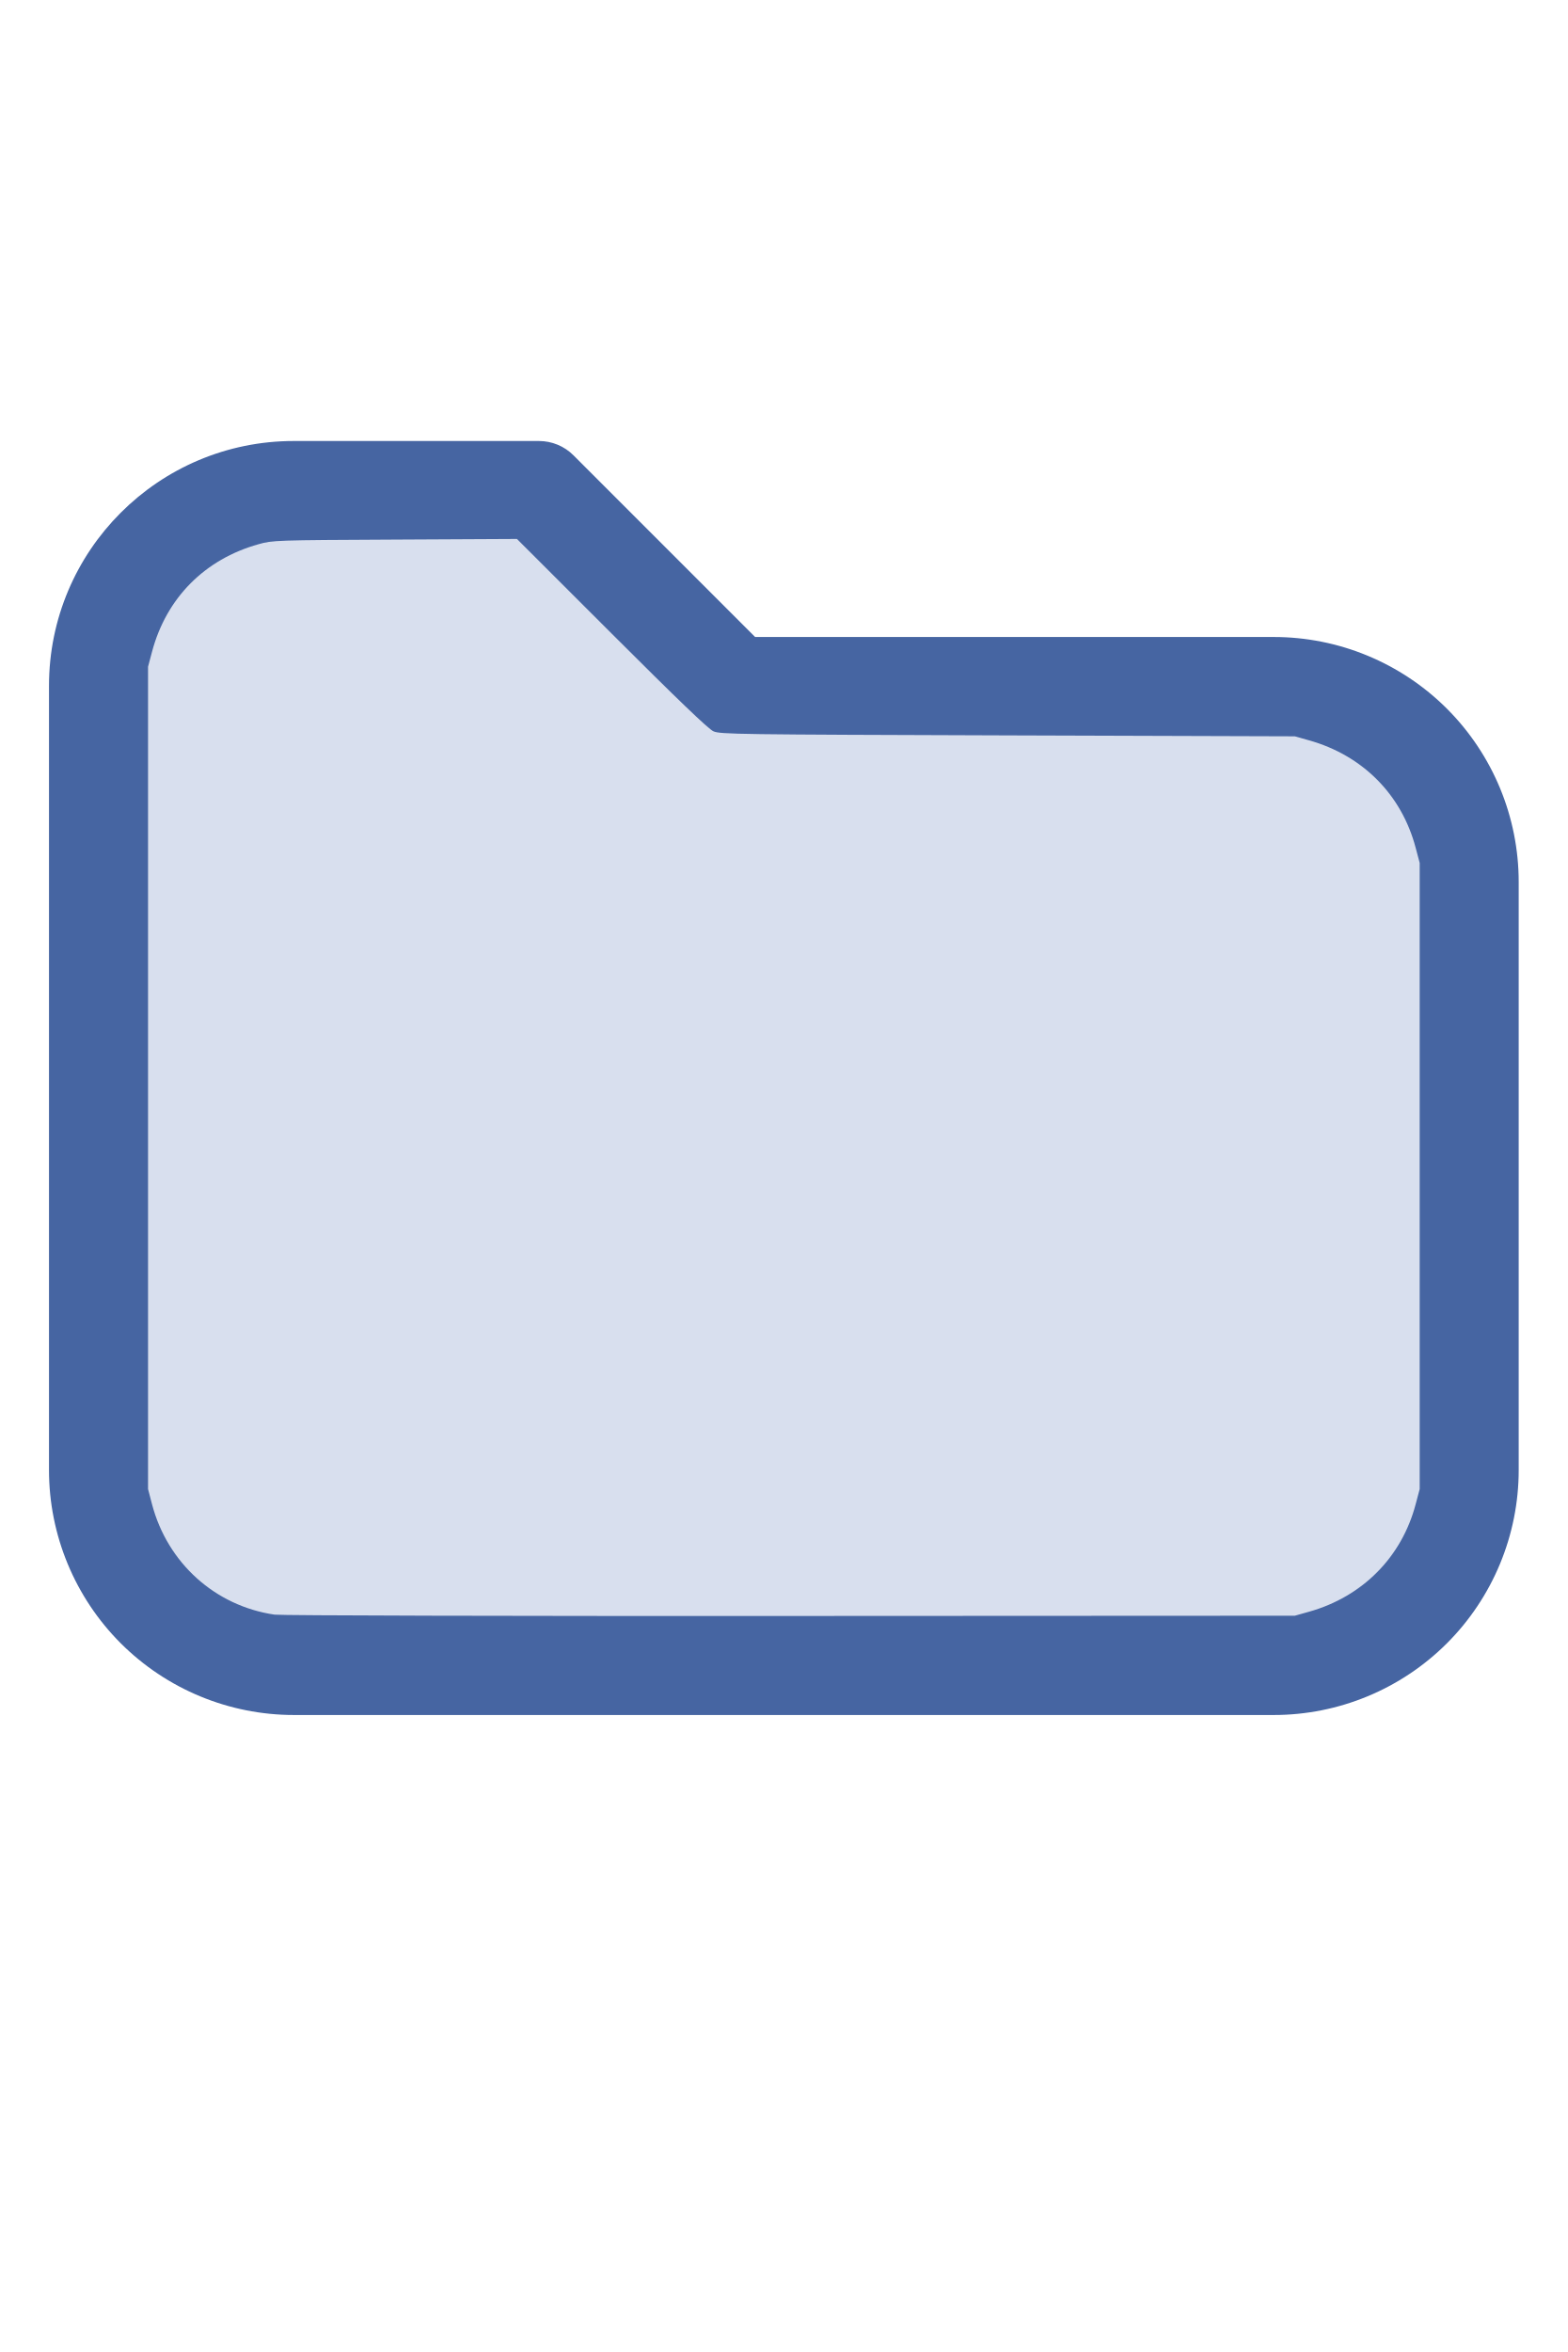
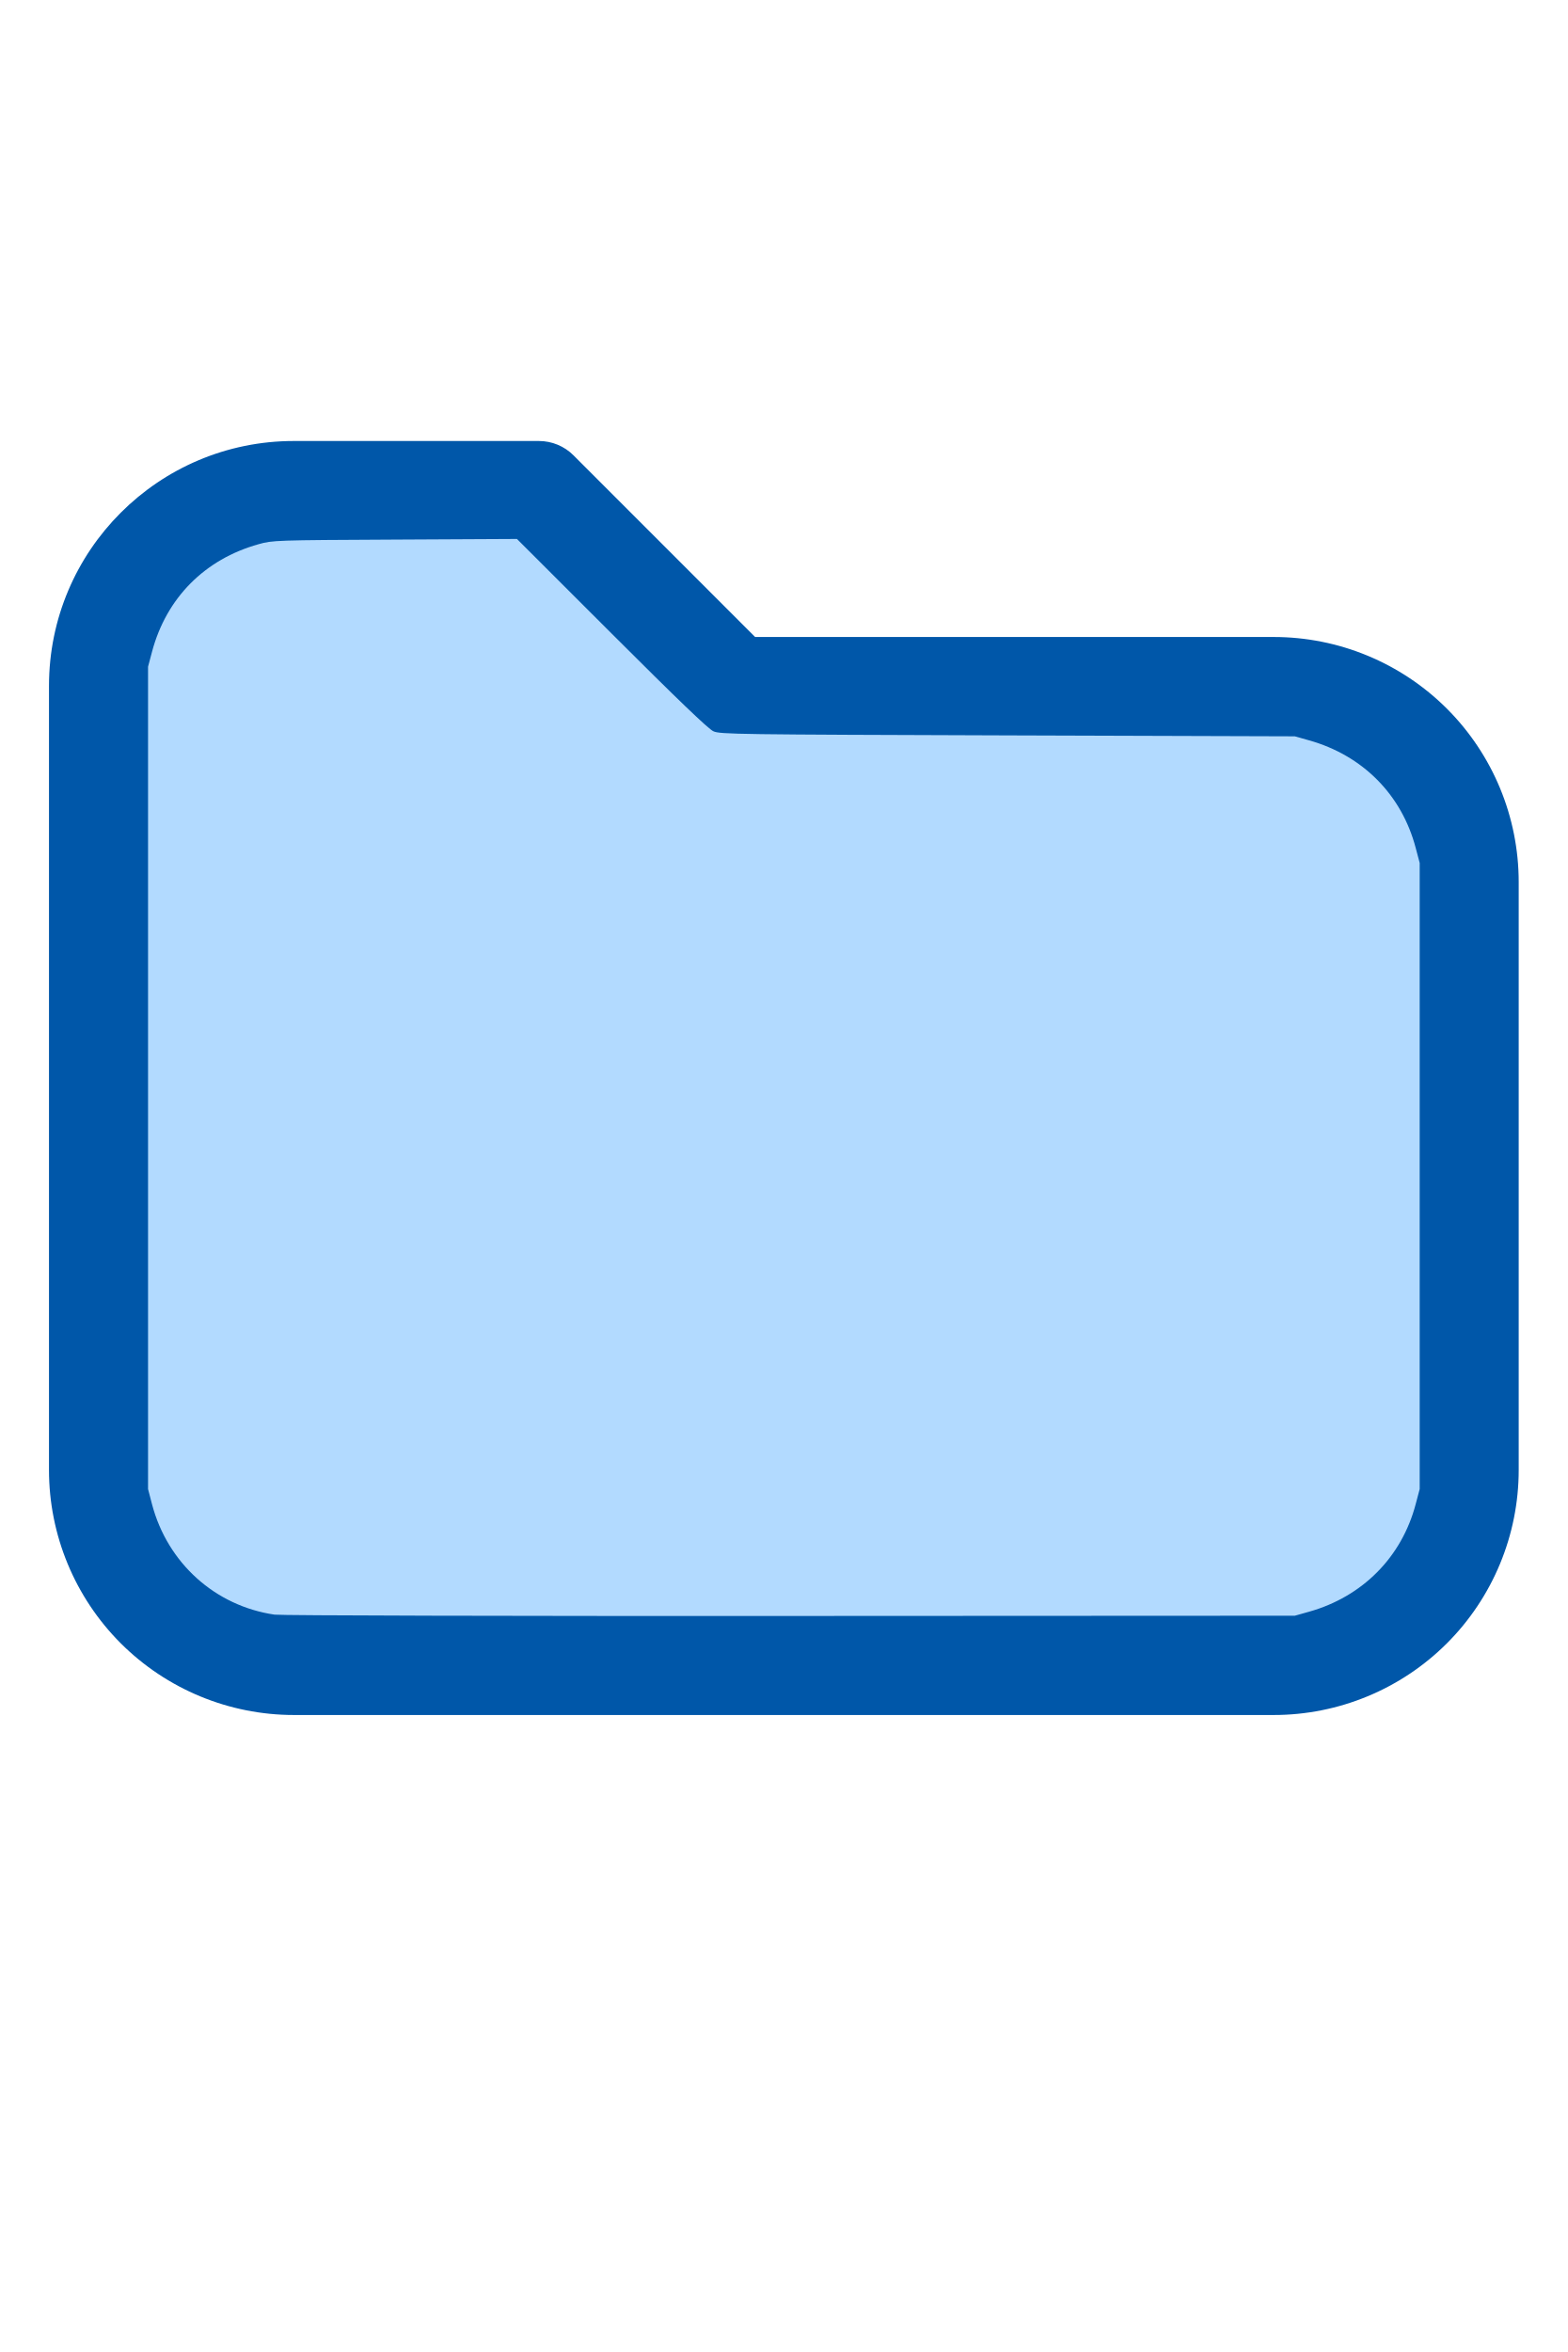
<svg xmlns="http://www.w3.org/2000/svg" version="1.1" width="16" height="24" viewBox="0 0 32 32" xml:space="preserve">
-   <g style="fill:#4665A2;">
+   <g style="fill:#0057A9;">
    <path d="M1,5.998l-0,16.002c-0,1.326 0.527,2.598 1.464,3.536c0.938,0.937 2.21,1.464 3.536,1.464c5.322,0 14.678,-0 20,0c1.326,0 2.598,-0.527 3.536,-1.464c0.937,-0.938 1.464,-2.21 1.464,-3.536c0,-3.486 0,-8.514 0,-12c0,-1.326 -0.527,-2.598 -1.464,-3.536c-0.938,-0.937 -2.21,-1.464 -3.536,-1.464c-0,0 -10.586,0 -10.586,0c0,-0 -3.707,-3.707 -3.707,-3.707c-0.187,-0.188 -0.442,-0.293 -0.707,-0.293l-5.002,0c-2.76,0 -4.998,2.238 -4.998,4.998Zm2,-0l-0,16.002c-0,0.796 0.316,1.559 0.879,2.121c0.562,0.563 1.325,0.879 2.121,0.879l20,0c0.796,0 1.559,-0.316 2.121,-0.879c0.563,-0.562 0.879,-1.325 0.879,-2.121c0,-3.486 0,-8.514 0,-12c0,-0.796 -0.316,-1.559 -0.879,-2.121c-0.562,-0.563 -1.325,-0.879 -2.121,-0.879c-7.738,0 -11,0 -11,0c-0.265,0 -0.52,-0.105 -0.707,-0.293c-0,0 -3.707,-3.707 -3.707,-3.707c-0,0 -4.588,0 -4.588,0c-1.656,0 -2.998,1.342 -2.998,2.998Z" />
  </g>
-   <g style="fill:#D8DFEE;stroke-width:0;">
+   <g style="fill:#B2DAFF;stroke-width:0;">
    <path d="M 5.606,24.952 C 4.392,24.775 3.42,23.9 3.103,22.699 L 3.022,22.389 V 13.998 5.606 L 3.104,5.298 C 3.396,4.203 4.18,3.412 5.279,3.106 5.565,3.026 5.615,3.024 8.061,3.012 l 2.491,-0.013 1.932,1.93 c 1.344,1.343 1.976,1.95 2.078,1.995 0.137,0.062 0.474,0.066 6.007,0.084 l 5.861,0.019 0.291,0.082 c 1.095,0.308 1.89,1.109 2.176,2.193 l 0.082,0.309 V 16 22.389 l -0.082,0.309 c -0.284,1.079 -1.086,1.888 -2.176,2.194 l -0.291,0.082 -10.303,0.005 c -5.7,0.003 -10.4,-0.009 -10.521,-0.027 z" />
  </g>
</svg>
